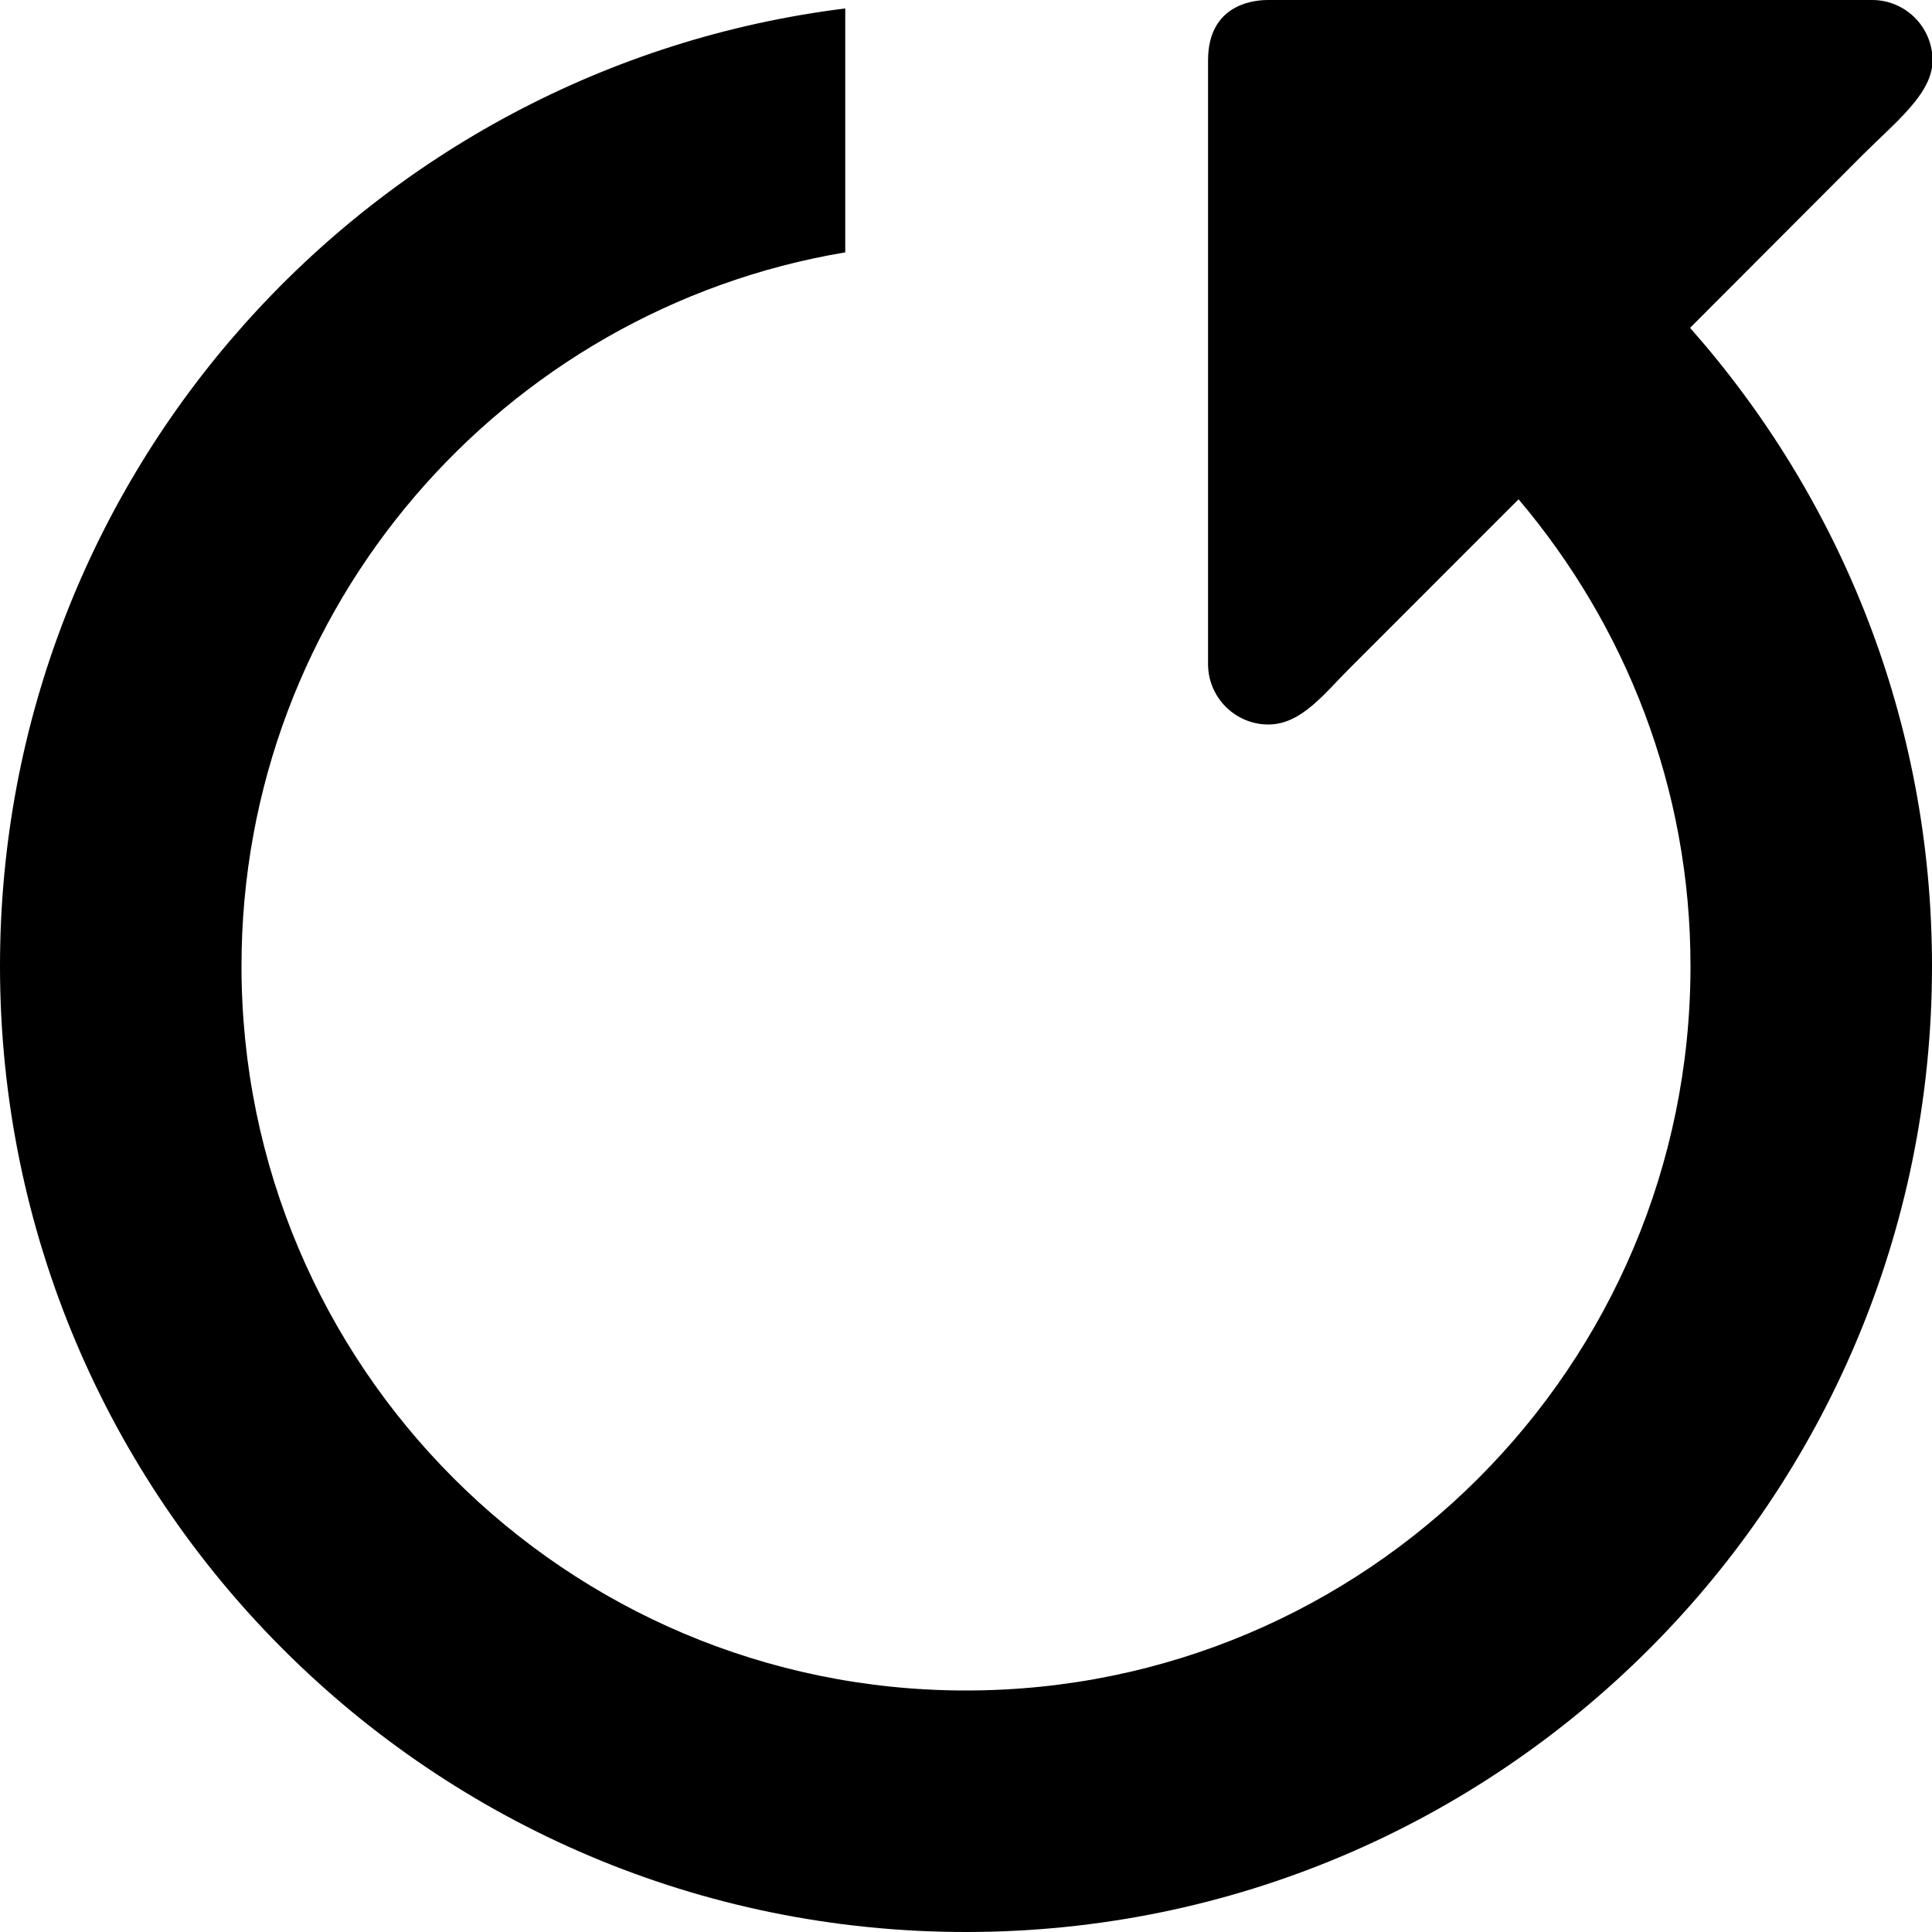
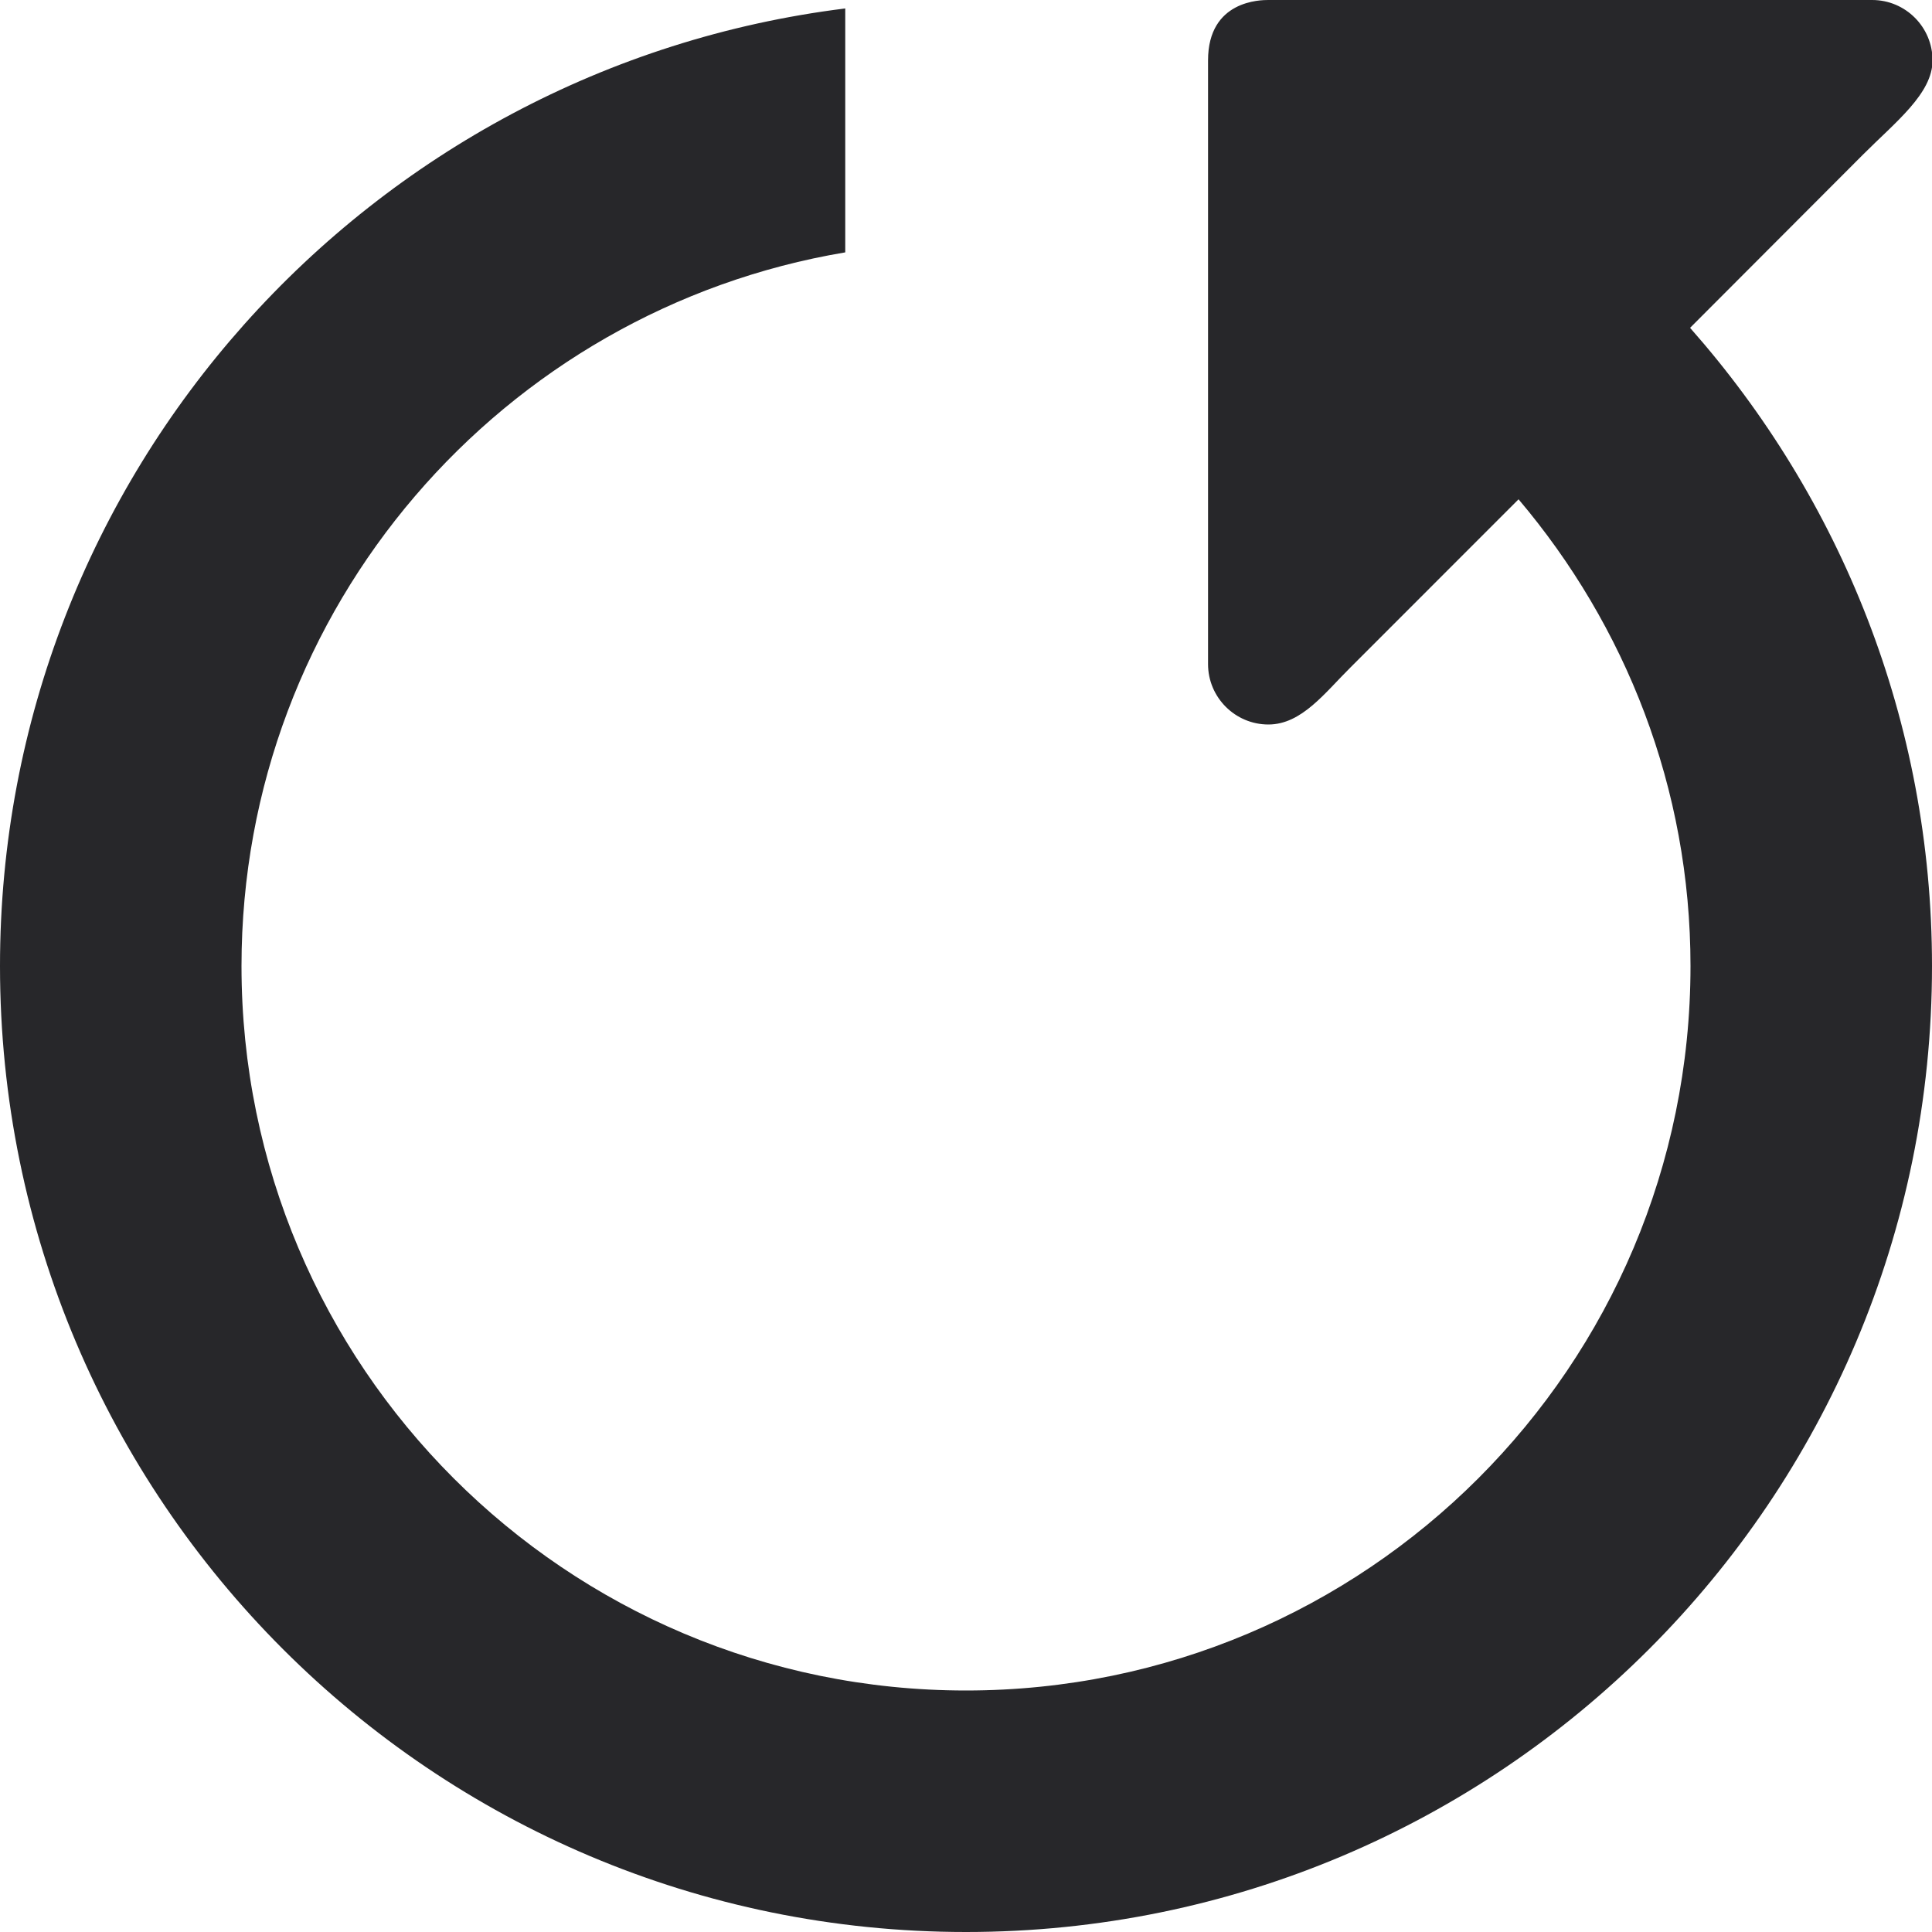
<svg xmlns="http://www.w3.org/2000/svg" width="800px" height="800px" viewBox="0 0 32 32" version="1.1">
  <defs>

</defs>
  <g id="Page-1" stroke="none" stroke-width="1" fill="none" fill-rule="evenodd">
-     <g id="Icon-Set-Filled" transform="translate(-154, -1141)" fill="#000000">
+     <g id="Icon-Set-Filled" transform="translate(-154, -1141)" fill="#27272a">
      <path d="M184.858,1143.56 C185.397,1143.02 186.009,1142.55 186.009,1142 C186.009,1141.45 185.562,1141 185.009,1141 L175.009,1141 C174.888,1141 174.009,1141 174.009,1142 L174.009,1152 C174.009,1152.55 174.457,1153 175.009,1153 C175.562,1153 175.947,1152.47 176.373,1152.05 L179.152,1149.27 C180.922,1151.36 182,1154.05 182,1157 C182,1163.63 176.627,1169 170,1169 C163.373,1169 158,1163.63 158,1157 C158,1151.06 162.327,1146.13 168,1145.18 L168,1141.14 C160.109,1142.12 154,1148.84 154,1157 C154,1165.84 161.164,1173 170,1173 C178.836,1173 186,1165.84 186,1157 C186,1152.94 184.484,1149.25 181.993,1146.43 L184.858,1143.56" id="refresh">

</path>
    </g>
  </g>
</svg>
